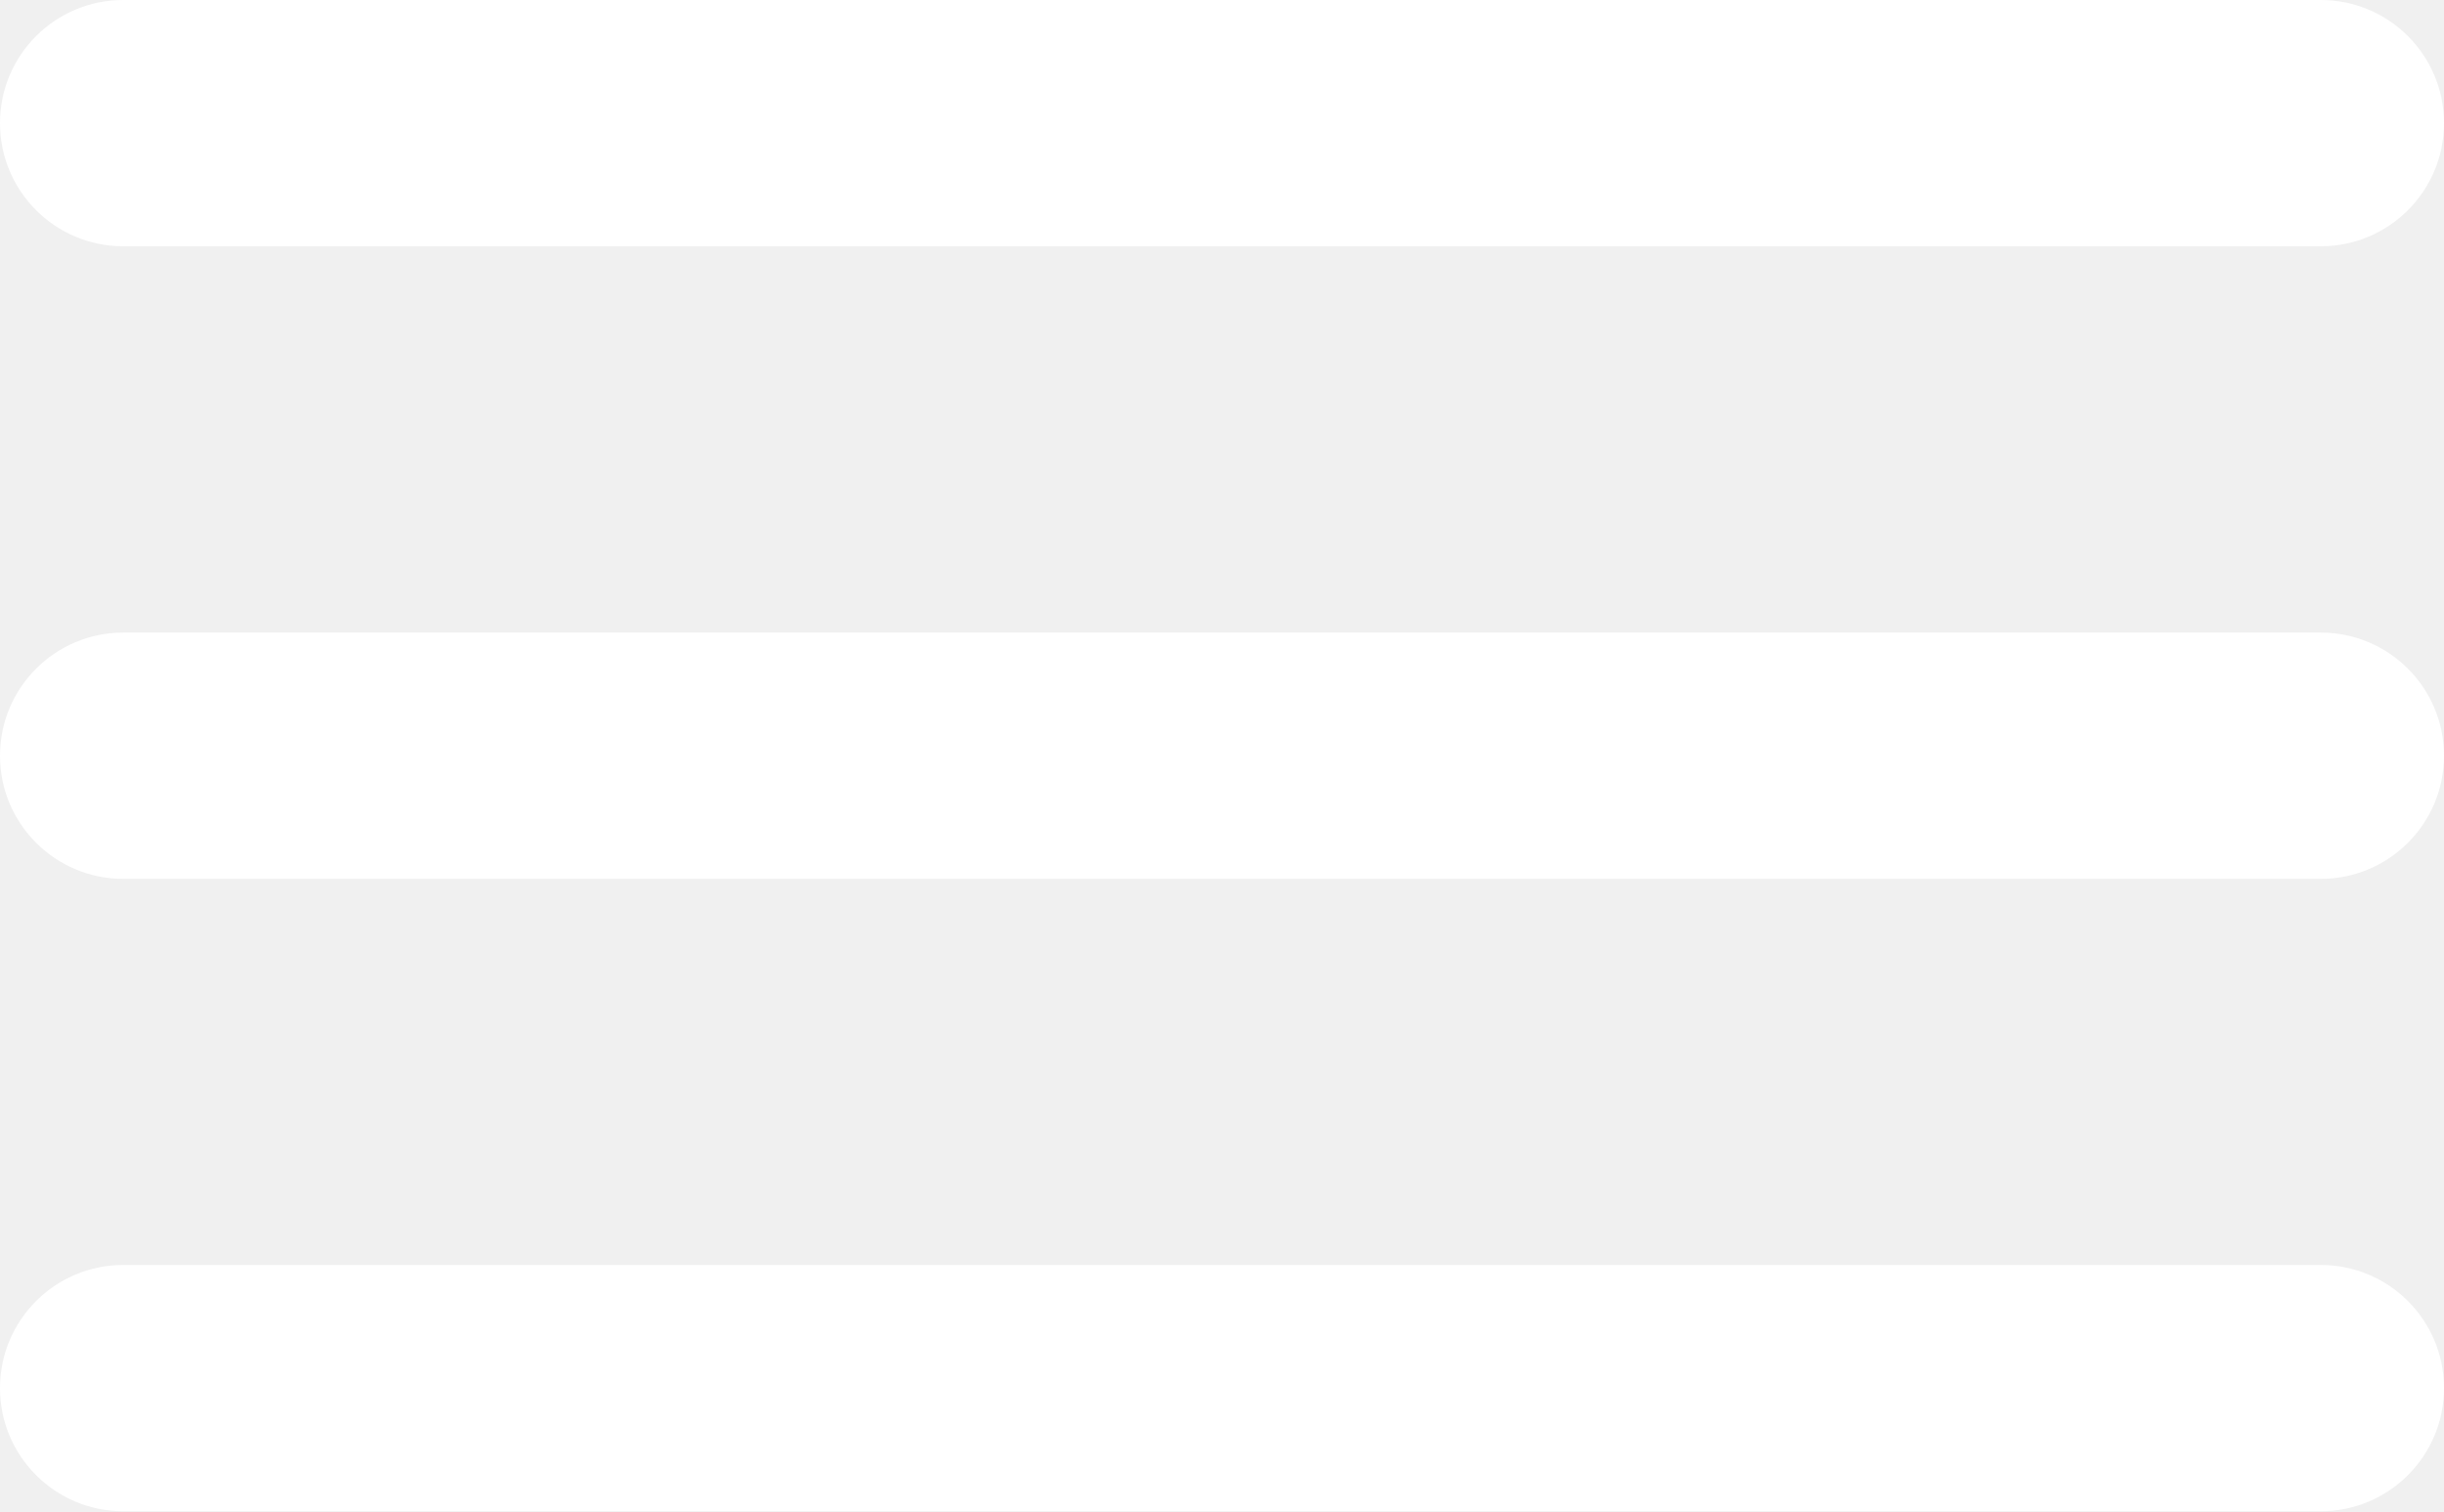
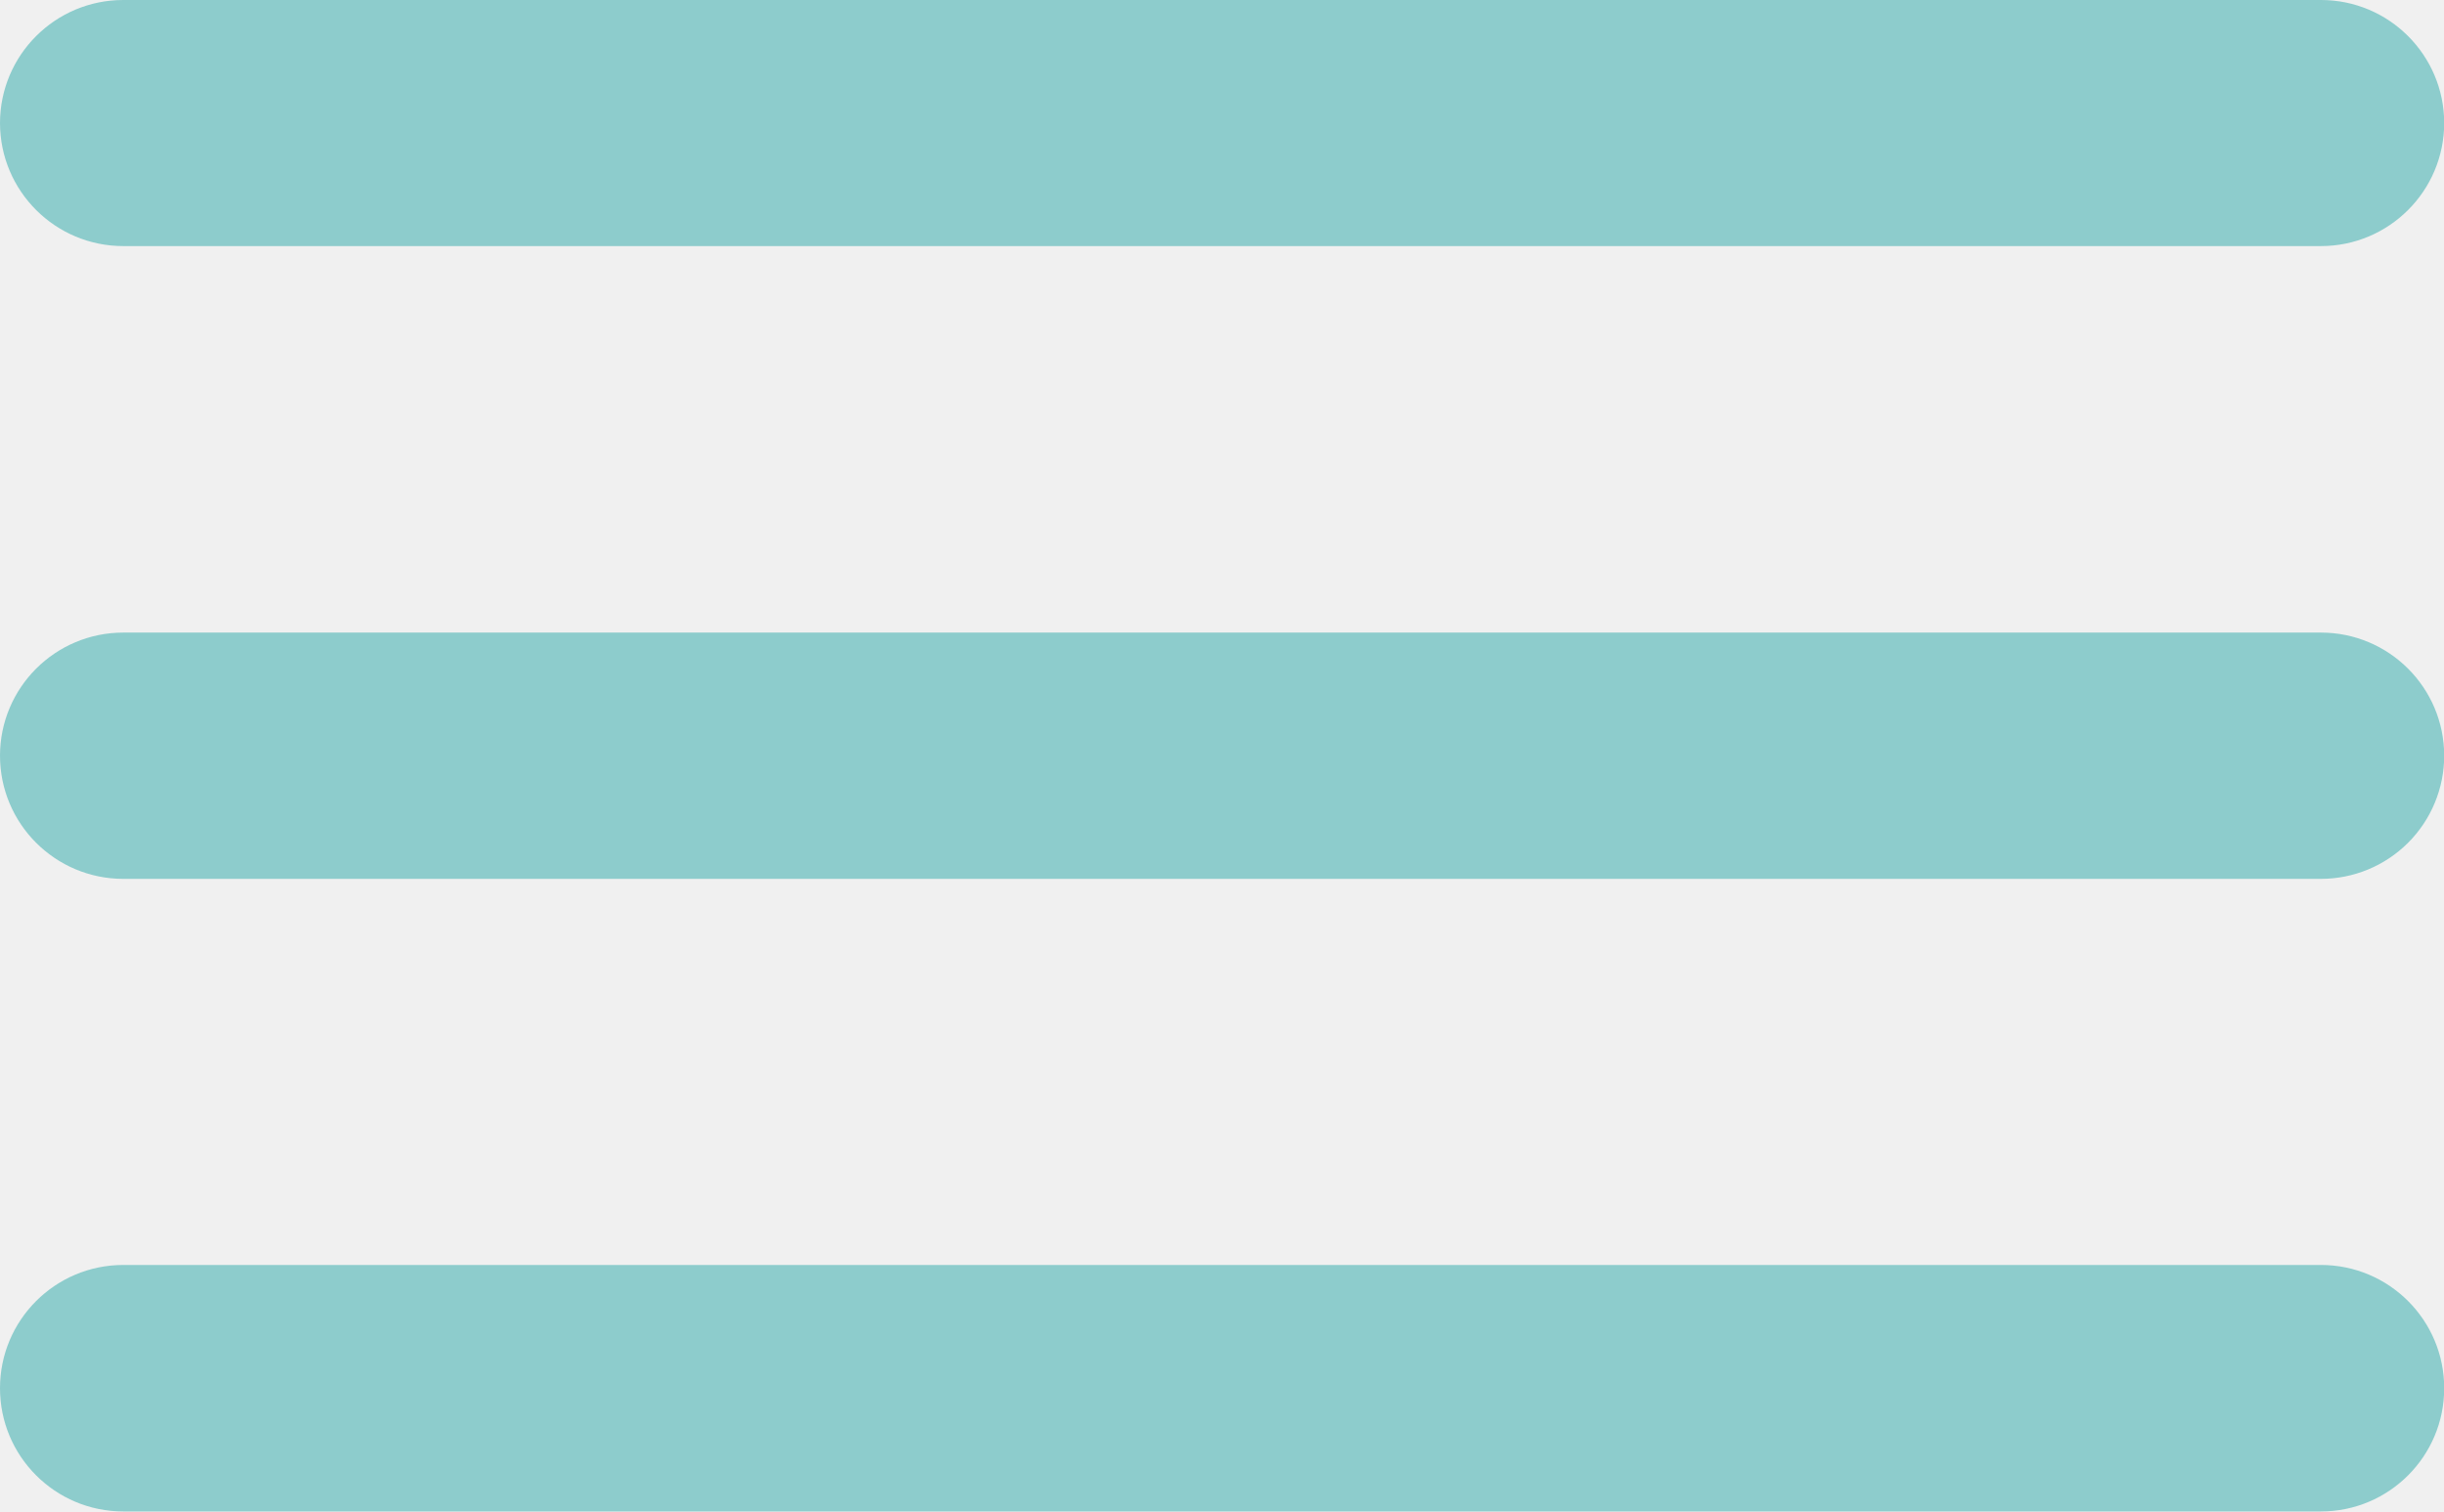
- <svg xmlns="http://www.w3.org/2000/svg" id="Layer_1" data-name="Layer 1" viewBox="0 0 122.33 75.67">
+ <svg xmlns="http://www.w3.org/2000/svg" id="Layer_1" data-name="Layer 1" viewBox="0 0 122.33 75.66">
  <defs>
-     <style>.cls-1{fill:#fff;}</style>
+     <style>.cls-1{fill:#8dcccc;}</style>
  </defs>
-   <rect class="cls-1" width="122.33" height="12.33" rx="6.17" ry="6.17" />
-   <rect class="cls-1" y="31.67" width="122.33" height="12.33" rx="6.17" ry="6.17" />
-   <rect class="cls-1" y="63.33" width="122.33" height="12.33" rx="6.17" ry="6.17" />
+   <path class="cls-1" d="M6.17,0h110a6.17,6.17,0,0,1,6.17,6.16h0a6.17,6.17,0,0,1-6.17,6.16H6.17A6.17,6.17,0,0,1,0,6.16H0A6.17,6.17,0,0,1,6.17,0Z" />
+   <path class="cls-1" d="M6.17,31.67h110a6.17,6.17,0,0,1,6.17,6.16h0A6.17,6.17,0,0,1,116.16,44H6.17A6.17,6.17,0,0,1,0,37.83H0A6.17,6.17,0,0,1,6.17,31.67Z" />
+   <path class="cls-1" d="M6.17,63.33h110a6.17,6.17,0,0,1,6.17,6.17h0a6.17,6.17,0,0,1-6.17,6.17H6.17A6.17,6.17,0,0,1,0,69.5H0A6.17,6.17,0,0,1,6.17,63.33Z" />
</svg>
